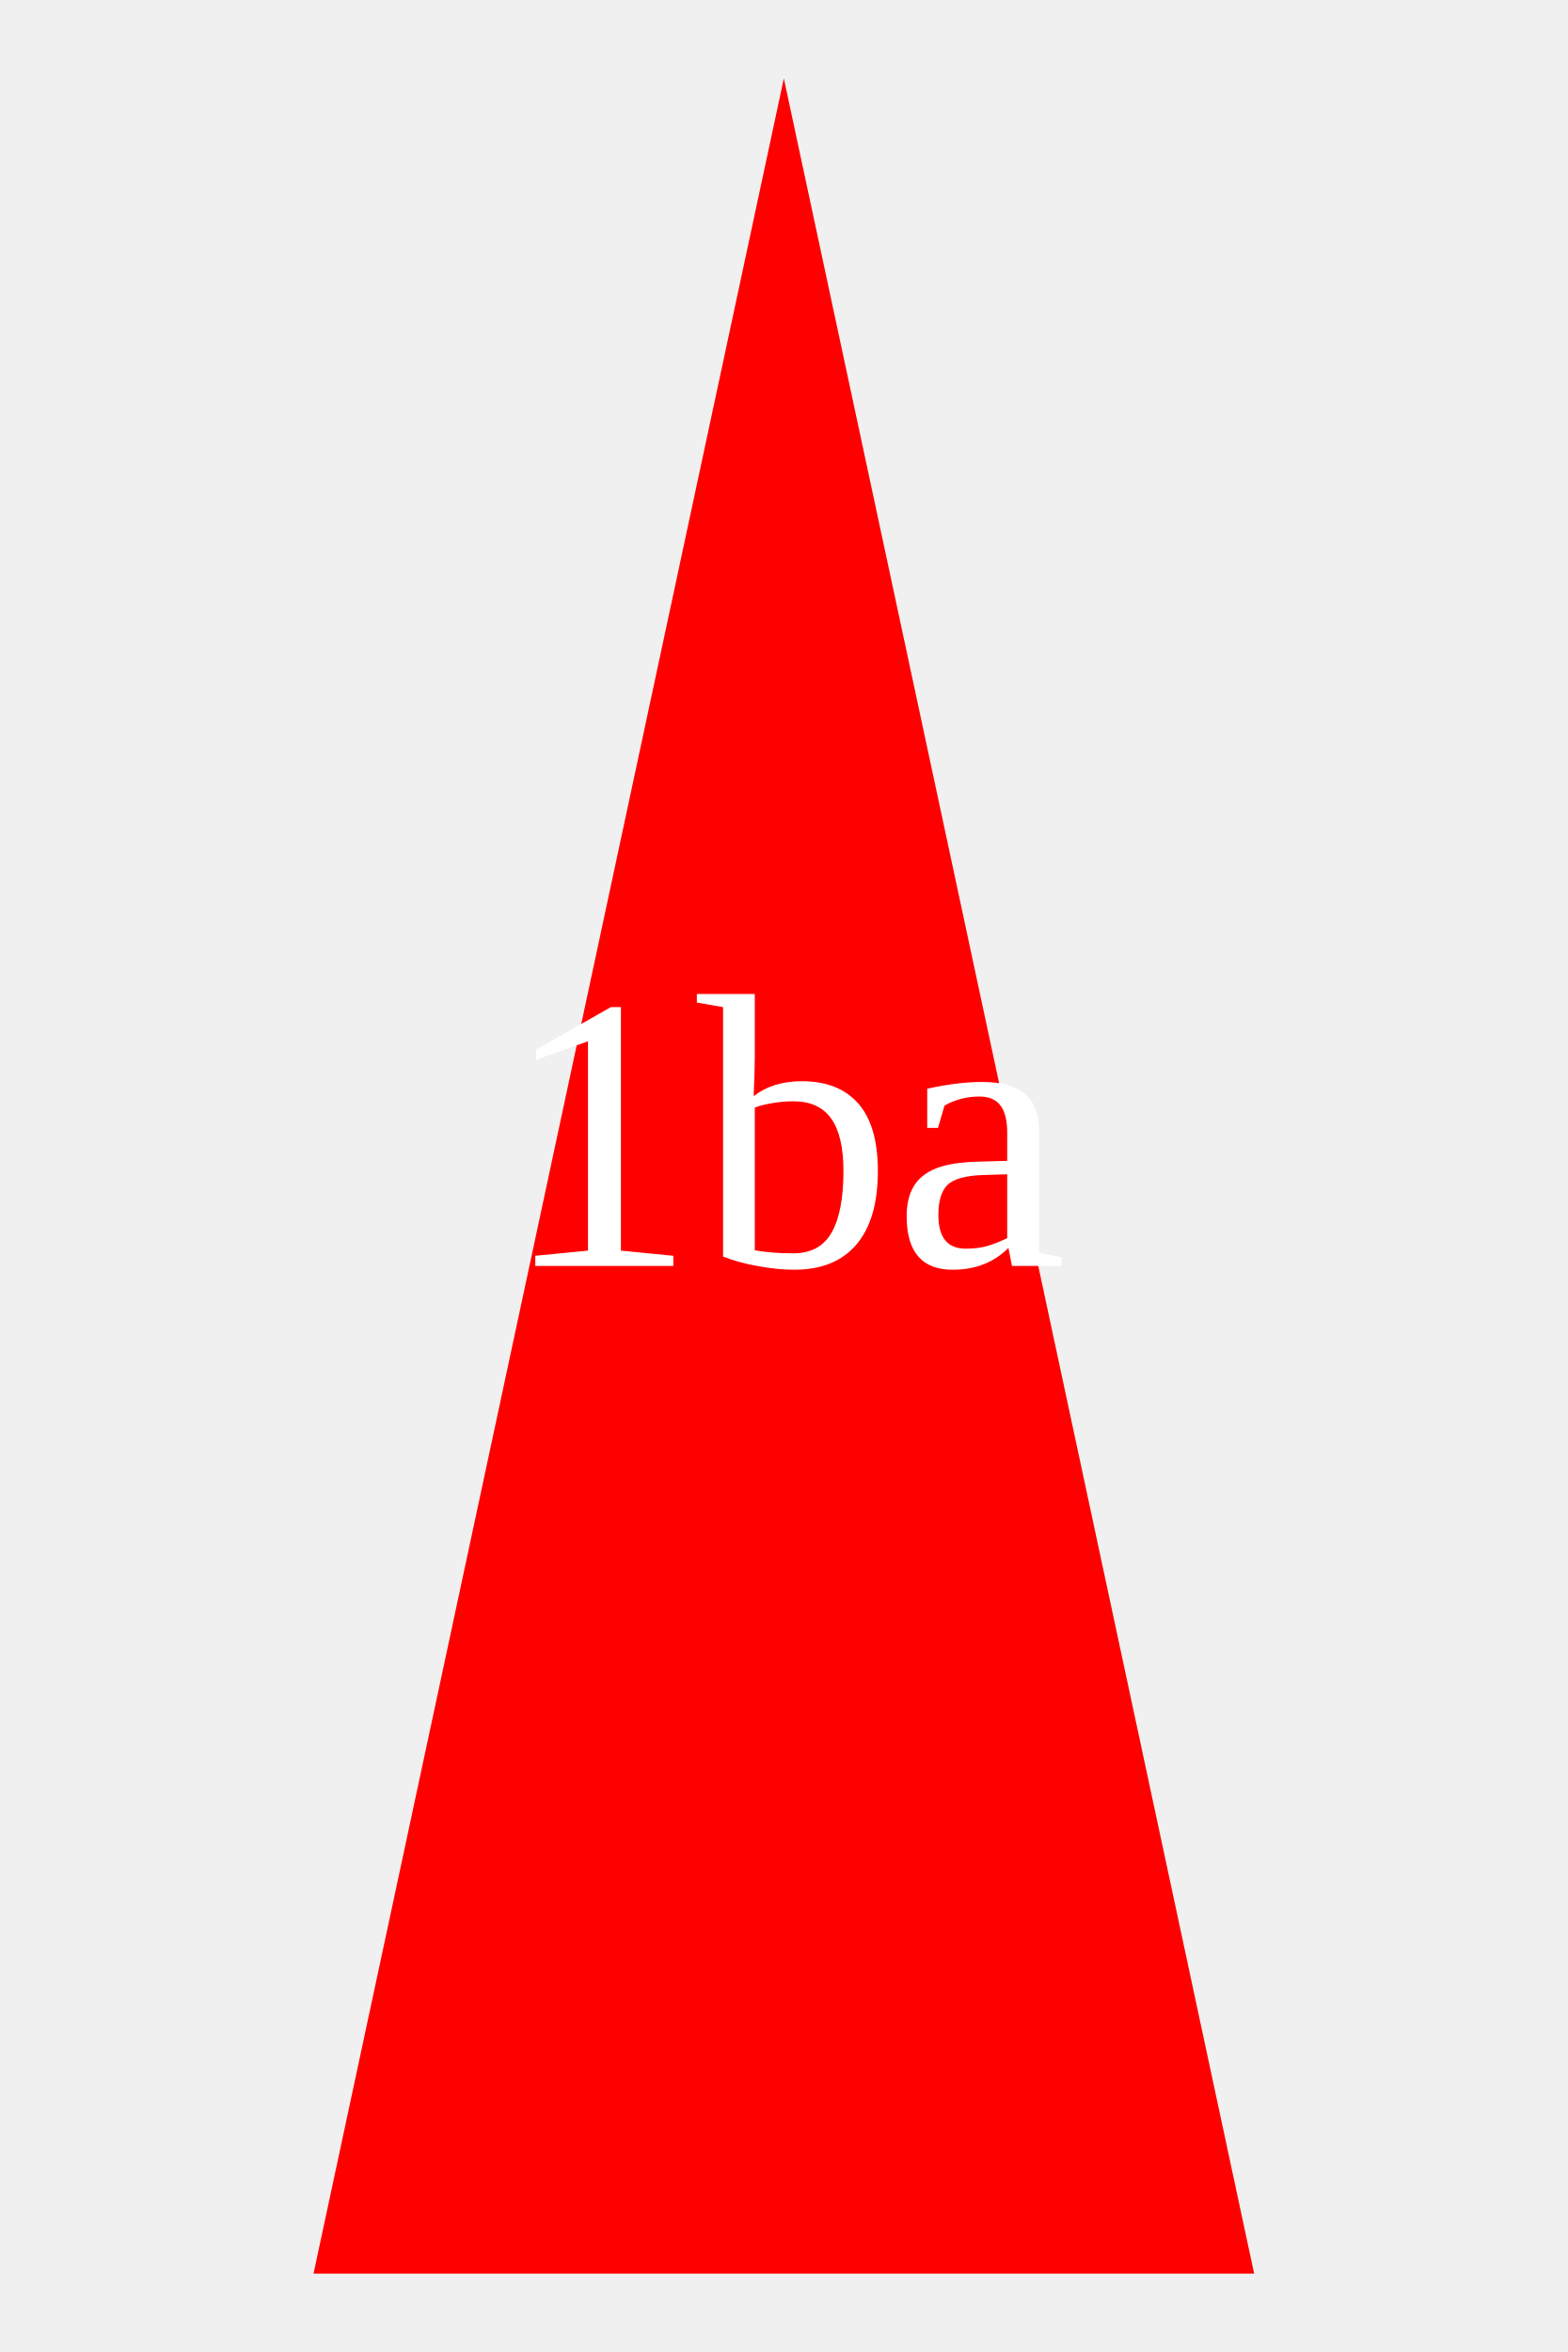
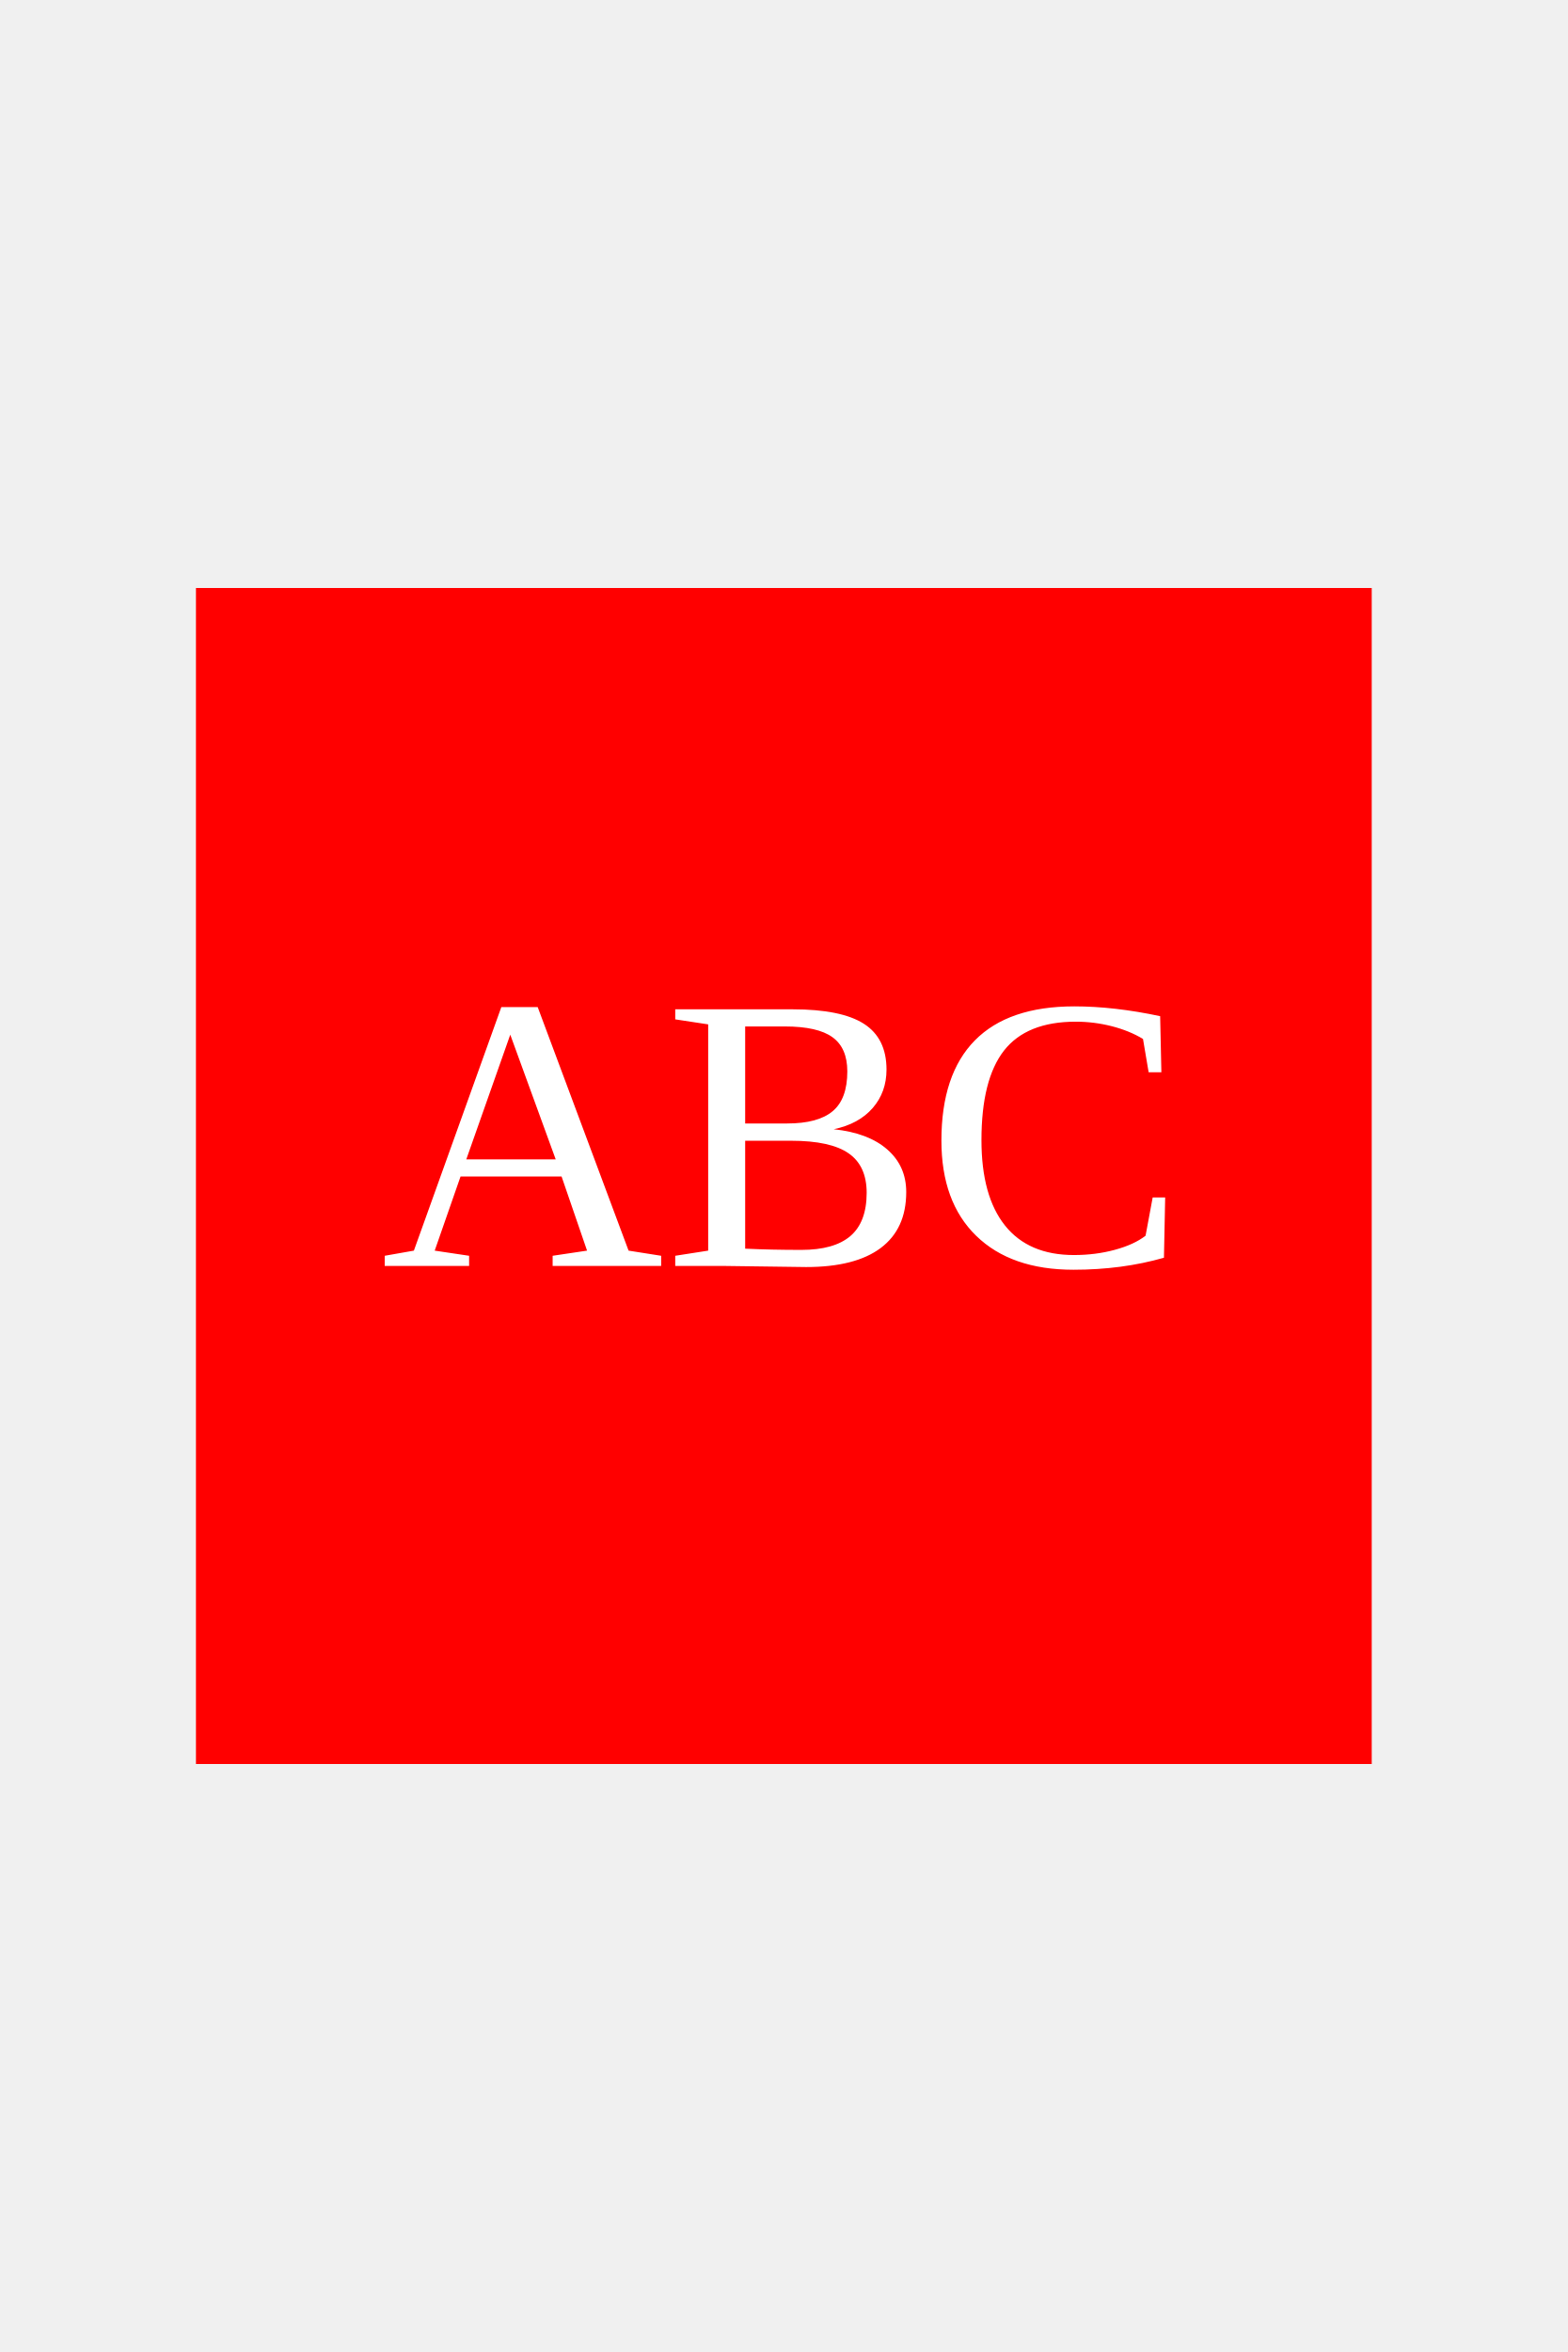
<svg xmlns="http://www.w3.org/2000/svg" width="200" height="300">
-   <polygon points="100,10 40,290 160,290" fill="red" />
-   <text x="50%" y="50%" dominant-baseline="middle" text-anchor="middle" font-size="50" fill="white">1ba</text>
+   <rect x="25" y="75" width="150" height="150" fill="red" />
+   <text x="50%" y="50%" dominant-baseline="middle" text-anchor="middle" font-size="50" fill="white">ABC</text>
</svg>
